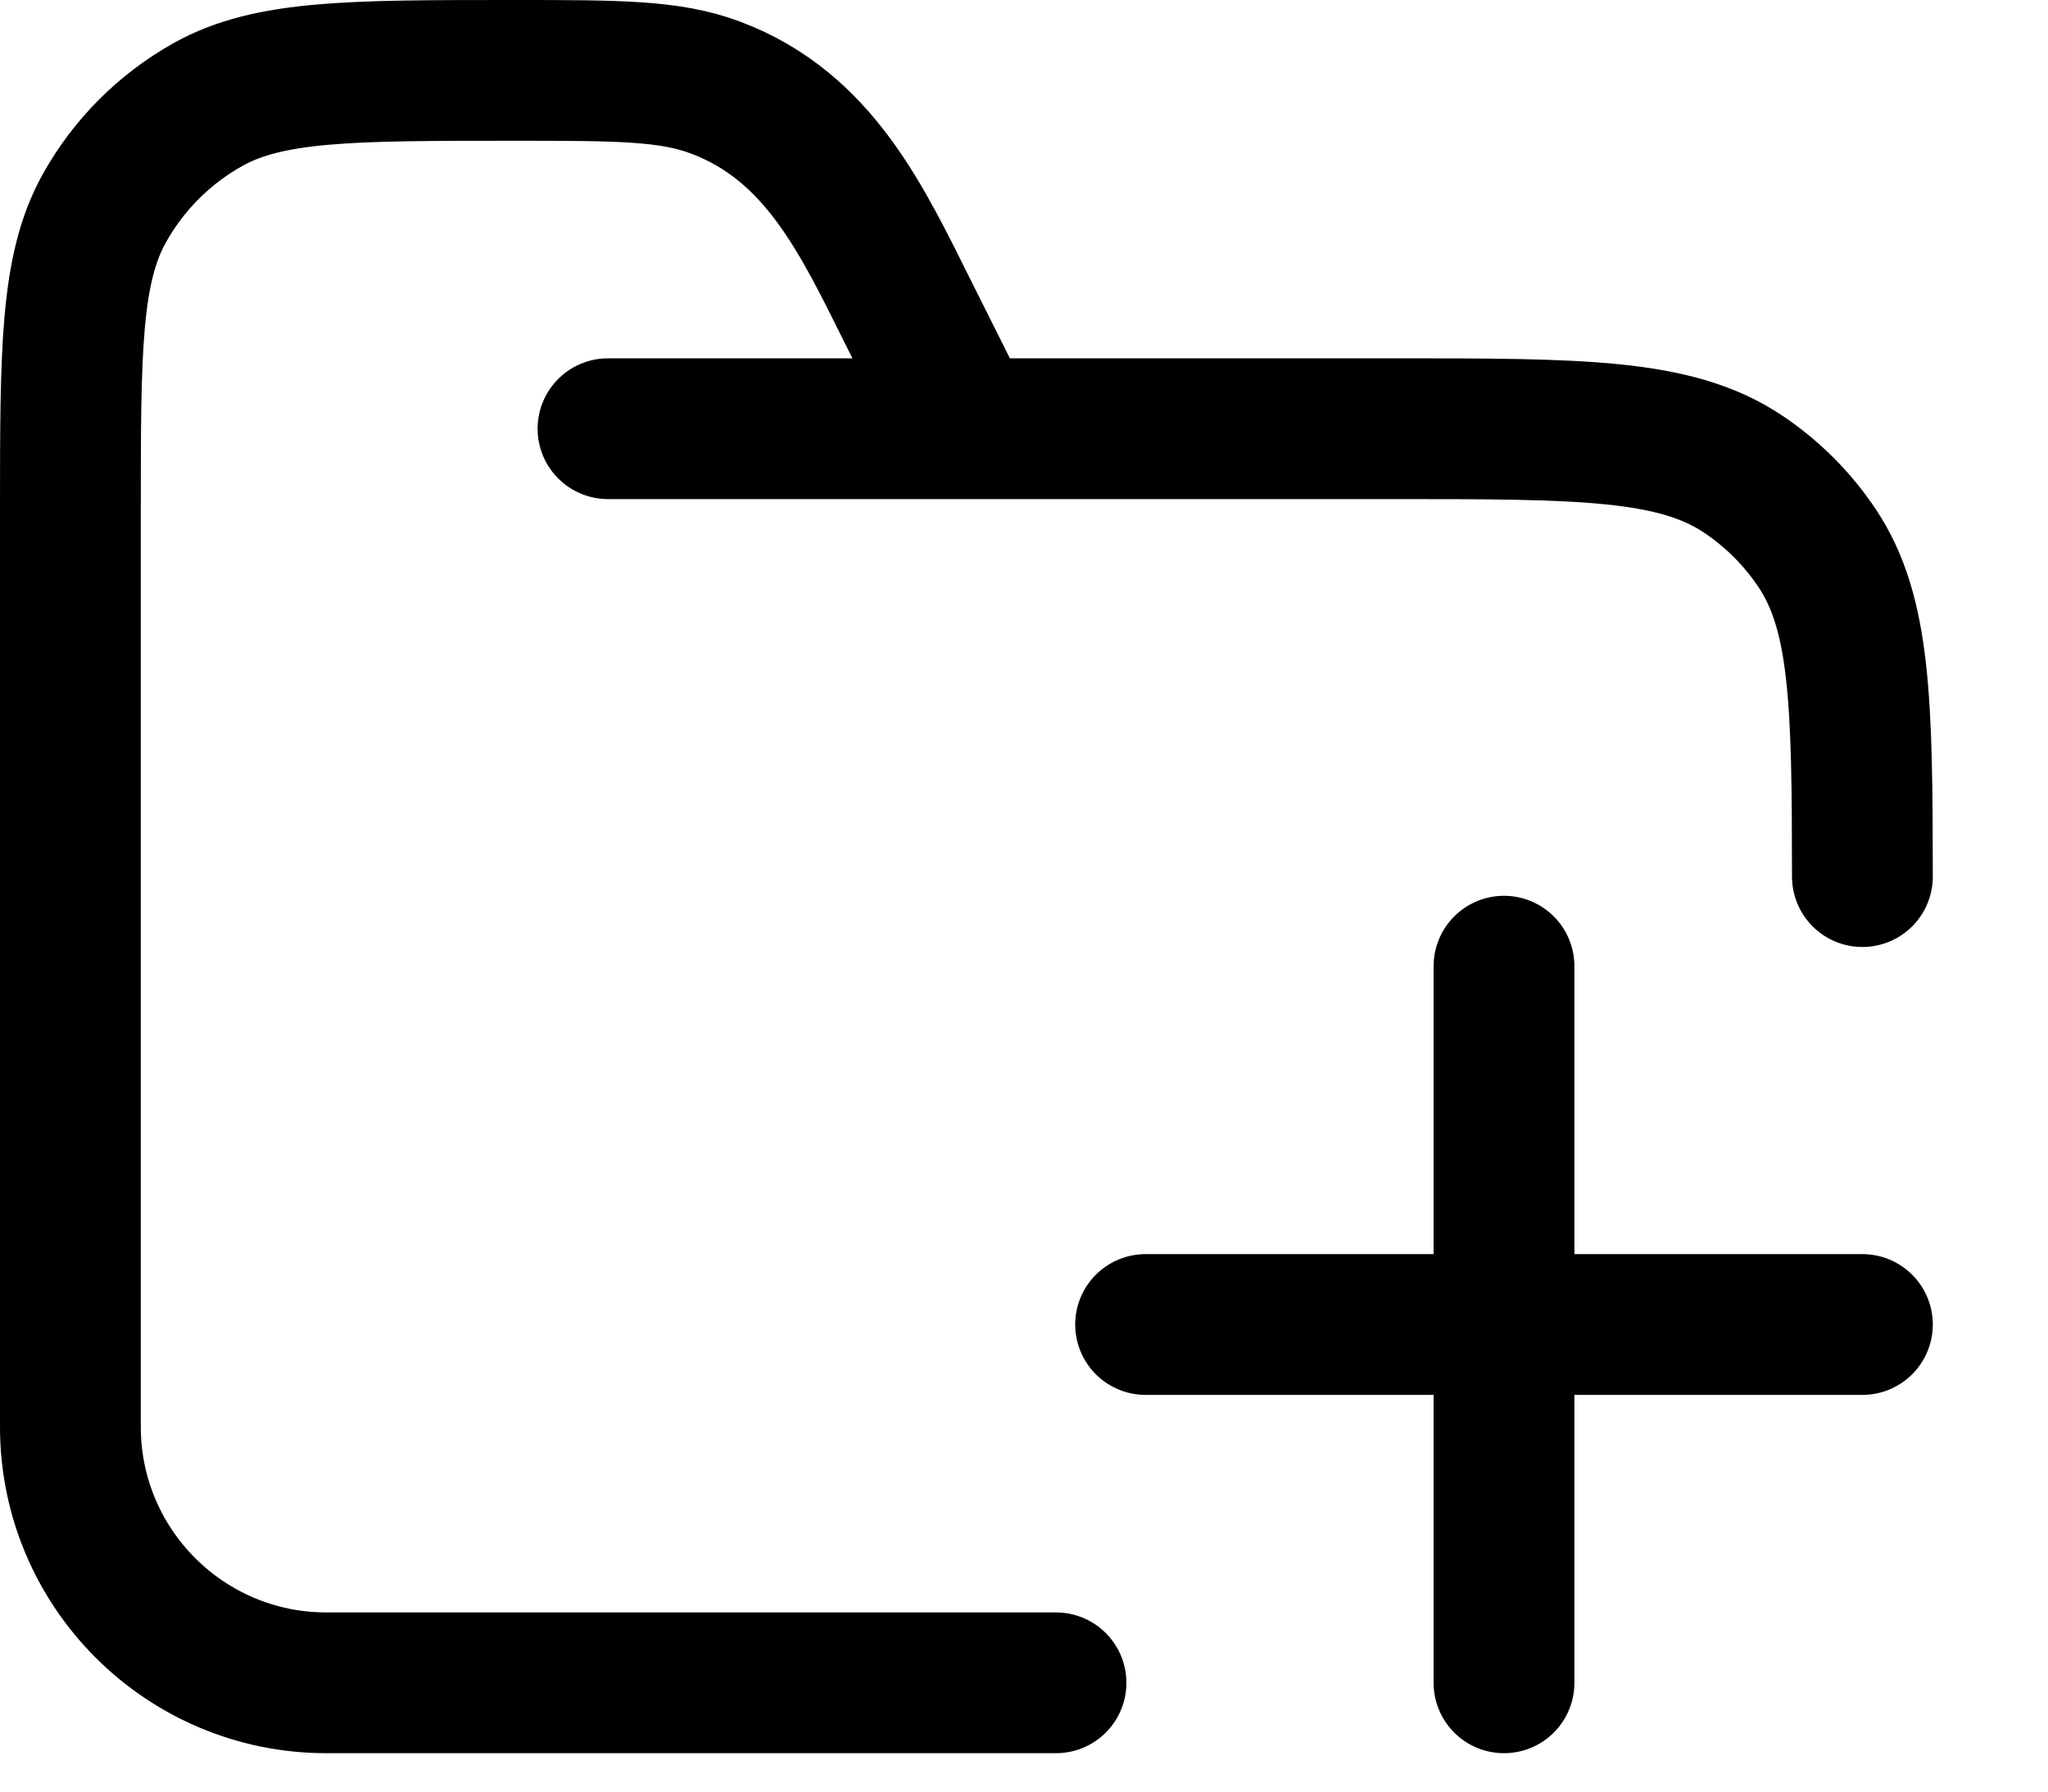
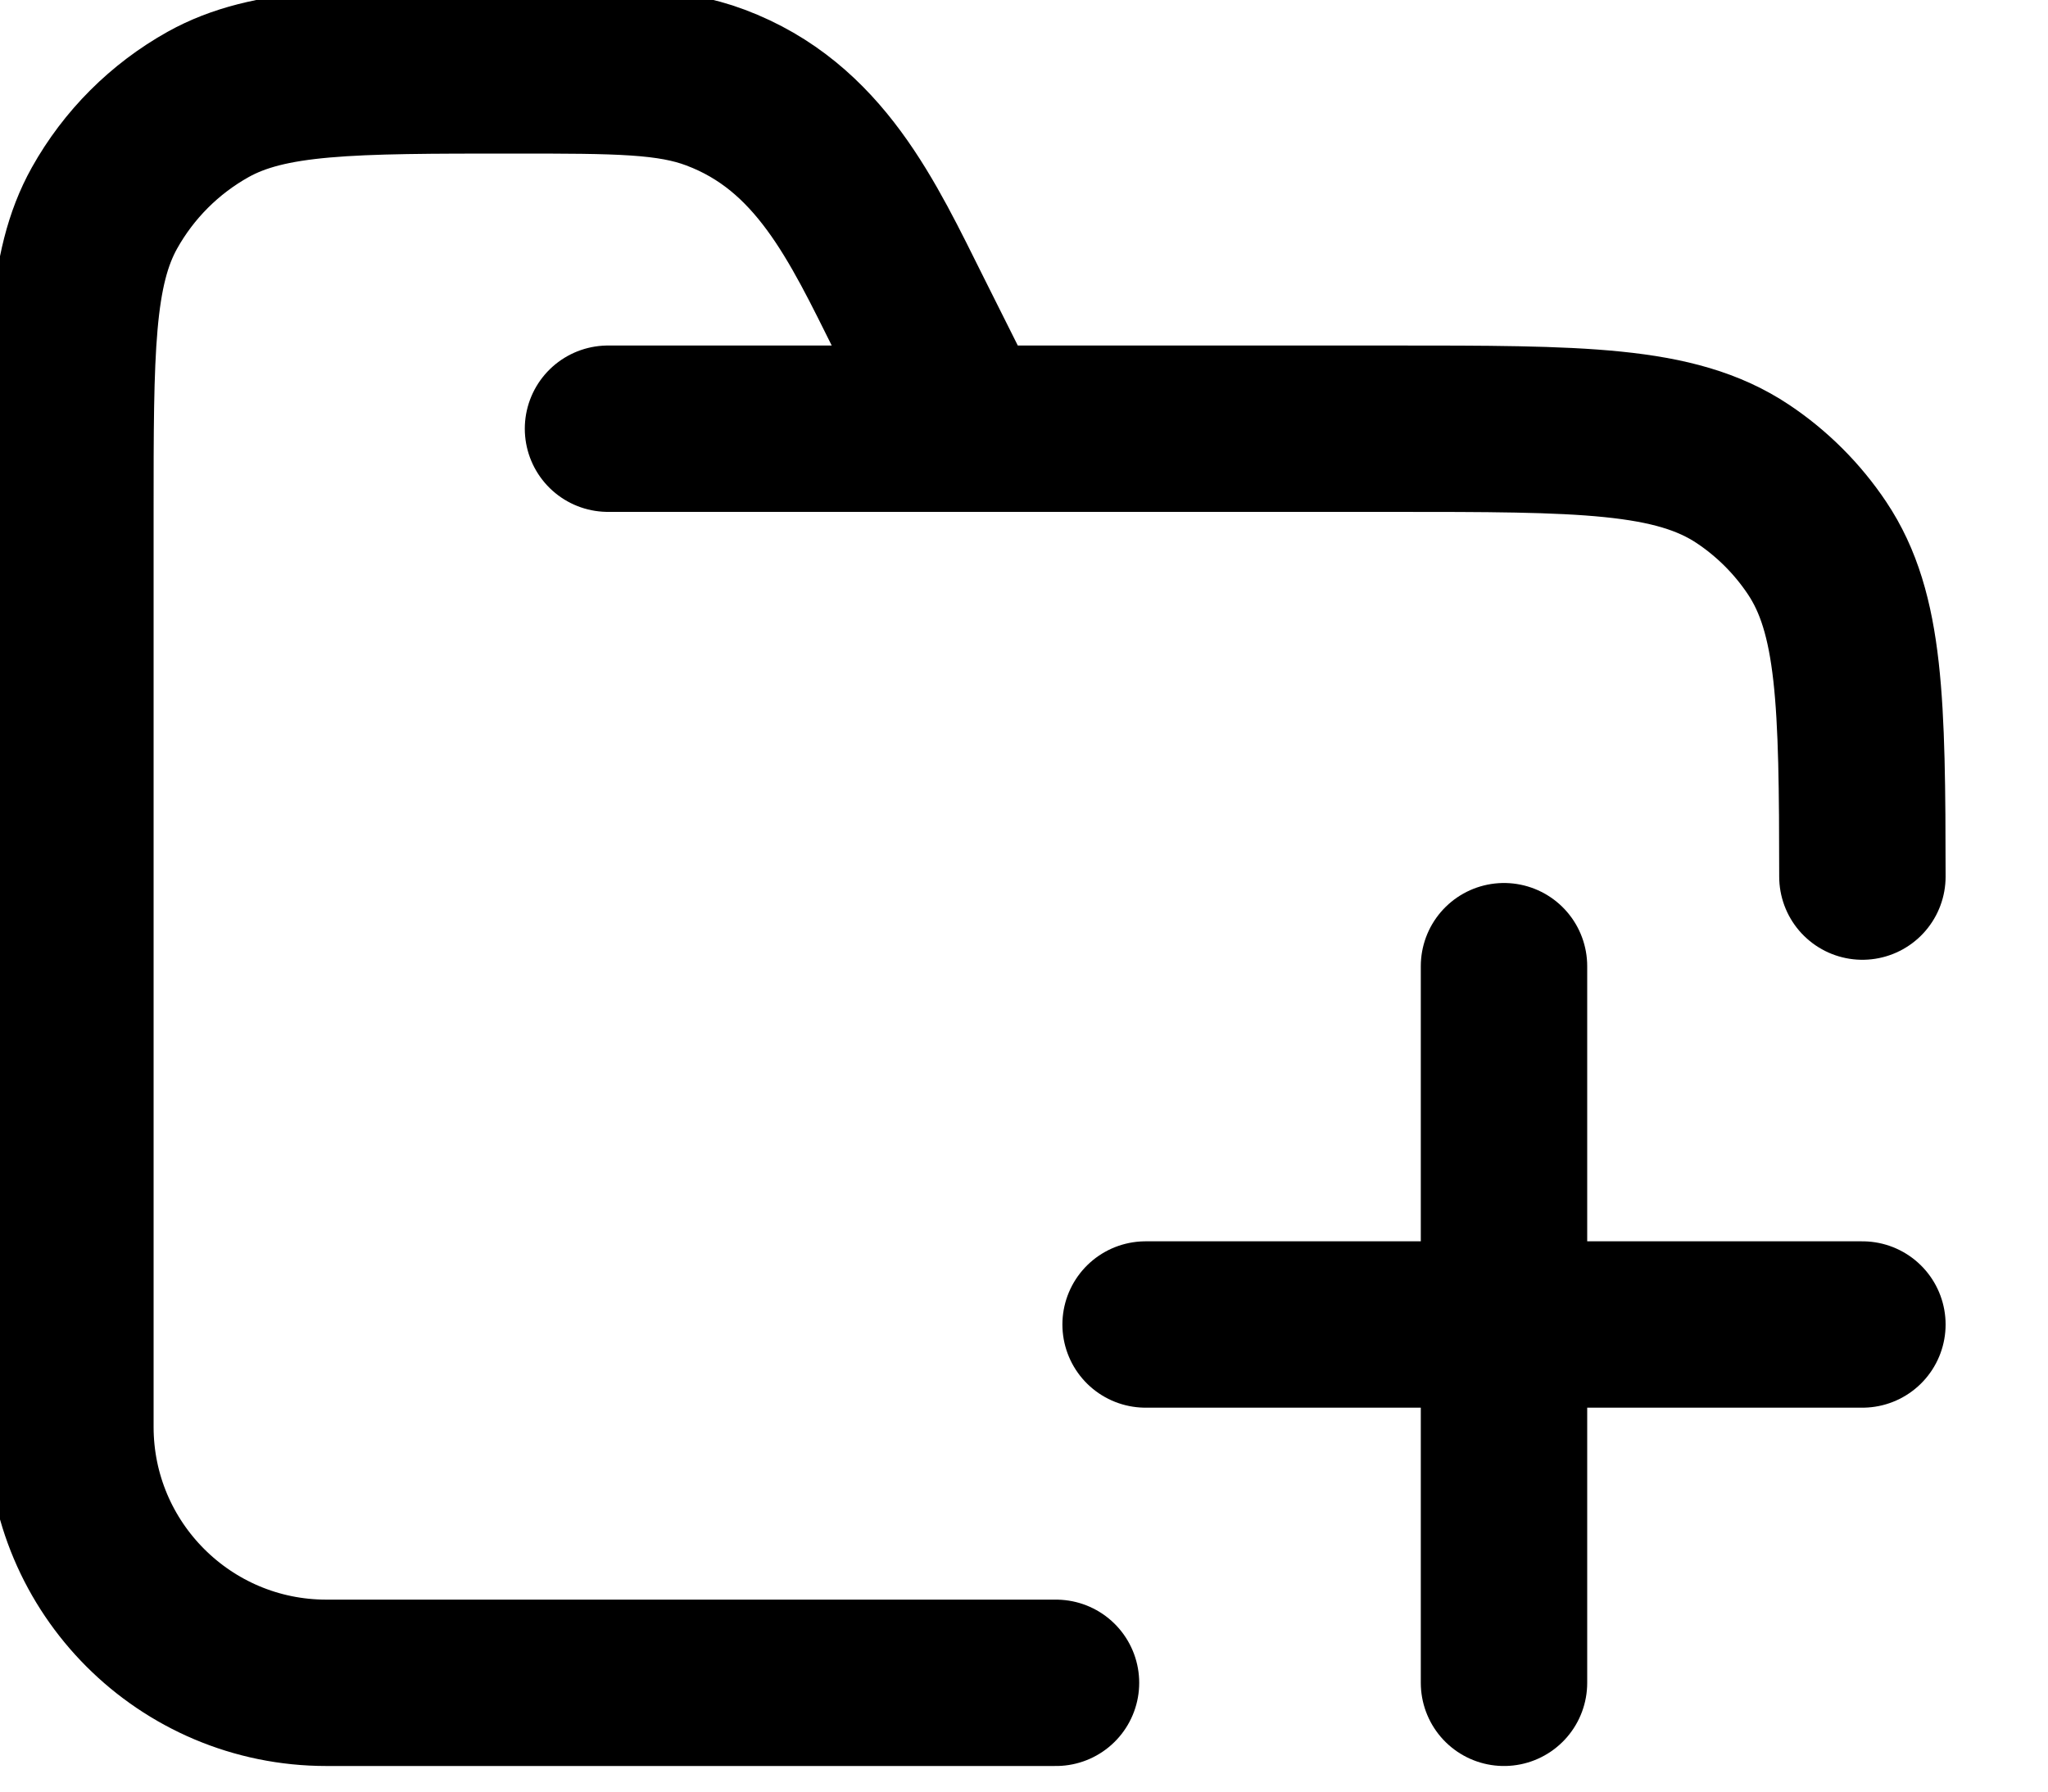
<svg xmlns="http://www.w3.org/2000/svg" width="16" height="14" viewBox="0 0 16 14" fill="none">
-   <path d="M8.25 13.15H7.55H2.55C1.445 13.15 0.55 12.254 0.55 11.15V6.15V4.011C0.55 2.739 0.55 2.103 0.816 1.626C1.006 1.286 1.286 1.006 1.626 0.816C2.103 0.55 2.739 0.55 4.011 0.55C4.825 0.55 5.233 0.55 5.589 0.684C6.403 0.989 6.739 1.728 7.106 2.463L7.55 3.35M4.75 3.35H10.875C12.35 3.35 13.087 3.35 13.617 3.704C13.846 3.857 14.043 4.054 14.196 4.283C14.536 4.791 14.549 5.491 14.55 6.85" stroke="currentColor" stroke-width="1.1" stroke-linecap="round" stroke-linejoin="round" />
-   <path d="M11.75 7.55V13.15M14.55 10.35H8.95" stroke="currentColor" stroke-width="1.1" stroke-linecap="round" stroke-linejoin="round" />
+   <path d="M8.25 13.15H7.55H2.55C1.445 13.15 0.55 12.254 0.55 11.15V6.15V4.011C0.55 2.739 0.55 2.103 0.816 1.626C1.006 1.286 1.286 1.006 1.626 0.816C2.103 0.55 2.739 0.55 4.011 0.55C4.825 0.55 5.233 0.55 5.589 0.684C6.403 0.989 6.739 1.728 7.106 2.463L7.55 3.35M4.75 3.35H10.875C12.35 3.35 13.087 3.35 13.617 3.704C13.846 3.857 14.043 4.054 14.196 4.283C14.536 4.791 14.549 5.491 14.55 6.85" stroke="currentColor" stroke-width="1.3" stroke-linecap="round" stroke-linejoin="round" />
+   <path d="M11.75 7.55V13.15M14.55 10.35H8.95" stroke="currentColor" stroke-width="1.3" stroke-linecap="round" stroke-linejoin="round" />
</svg>
